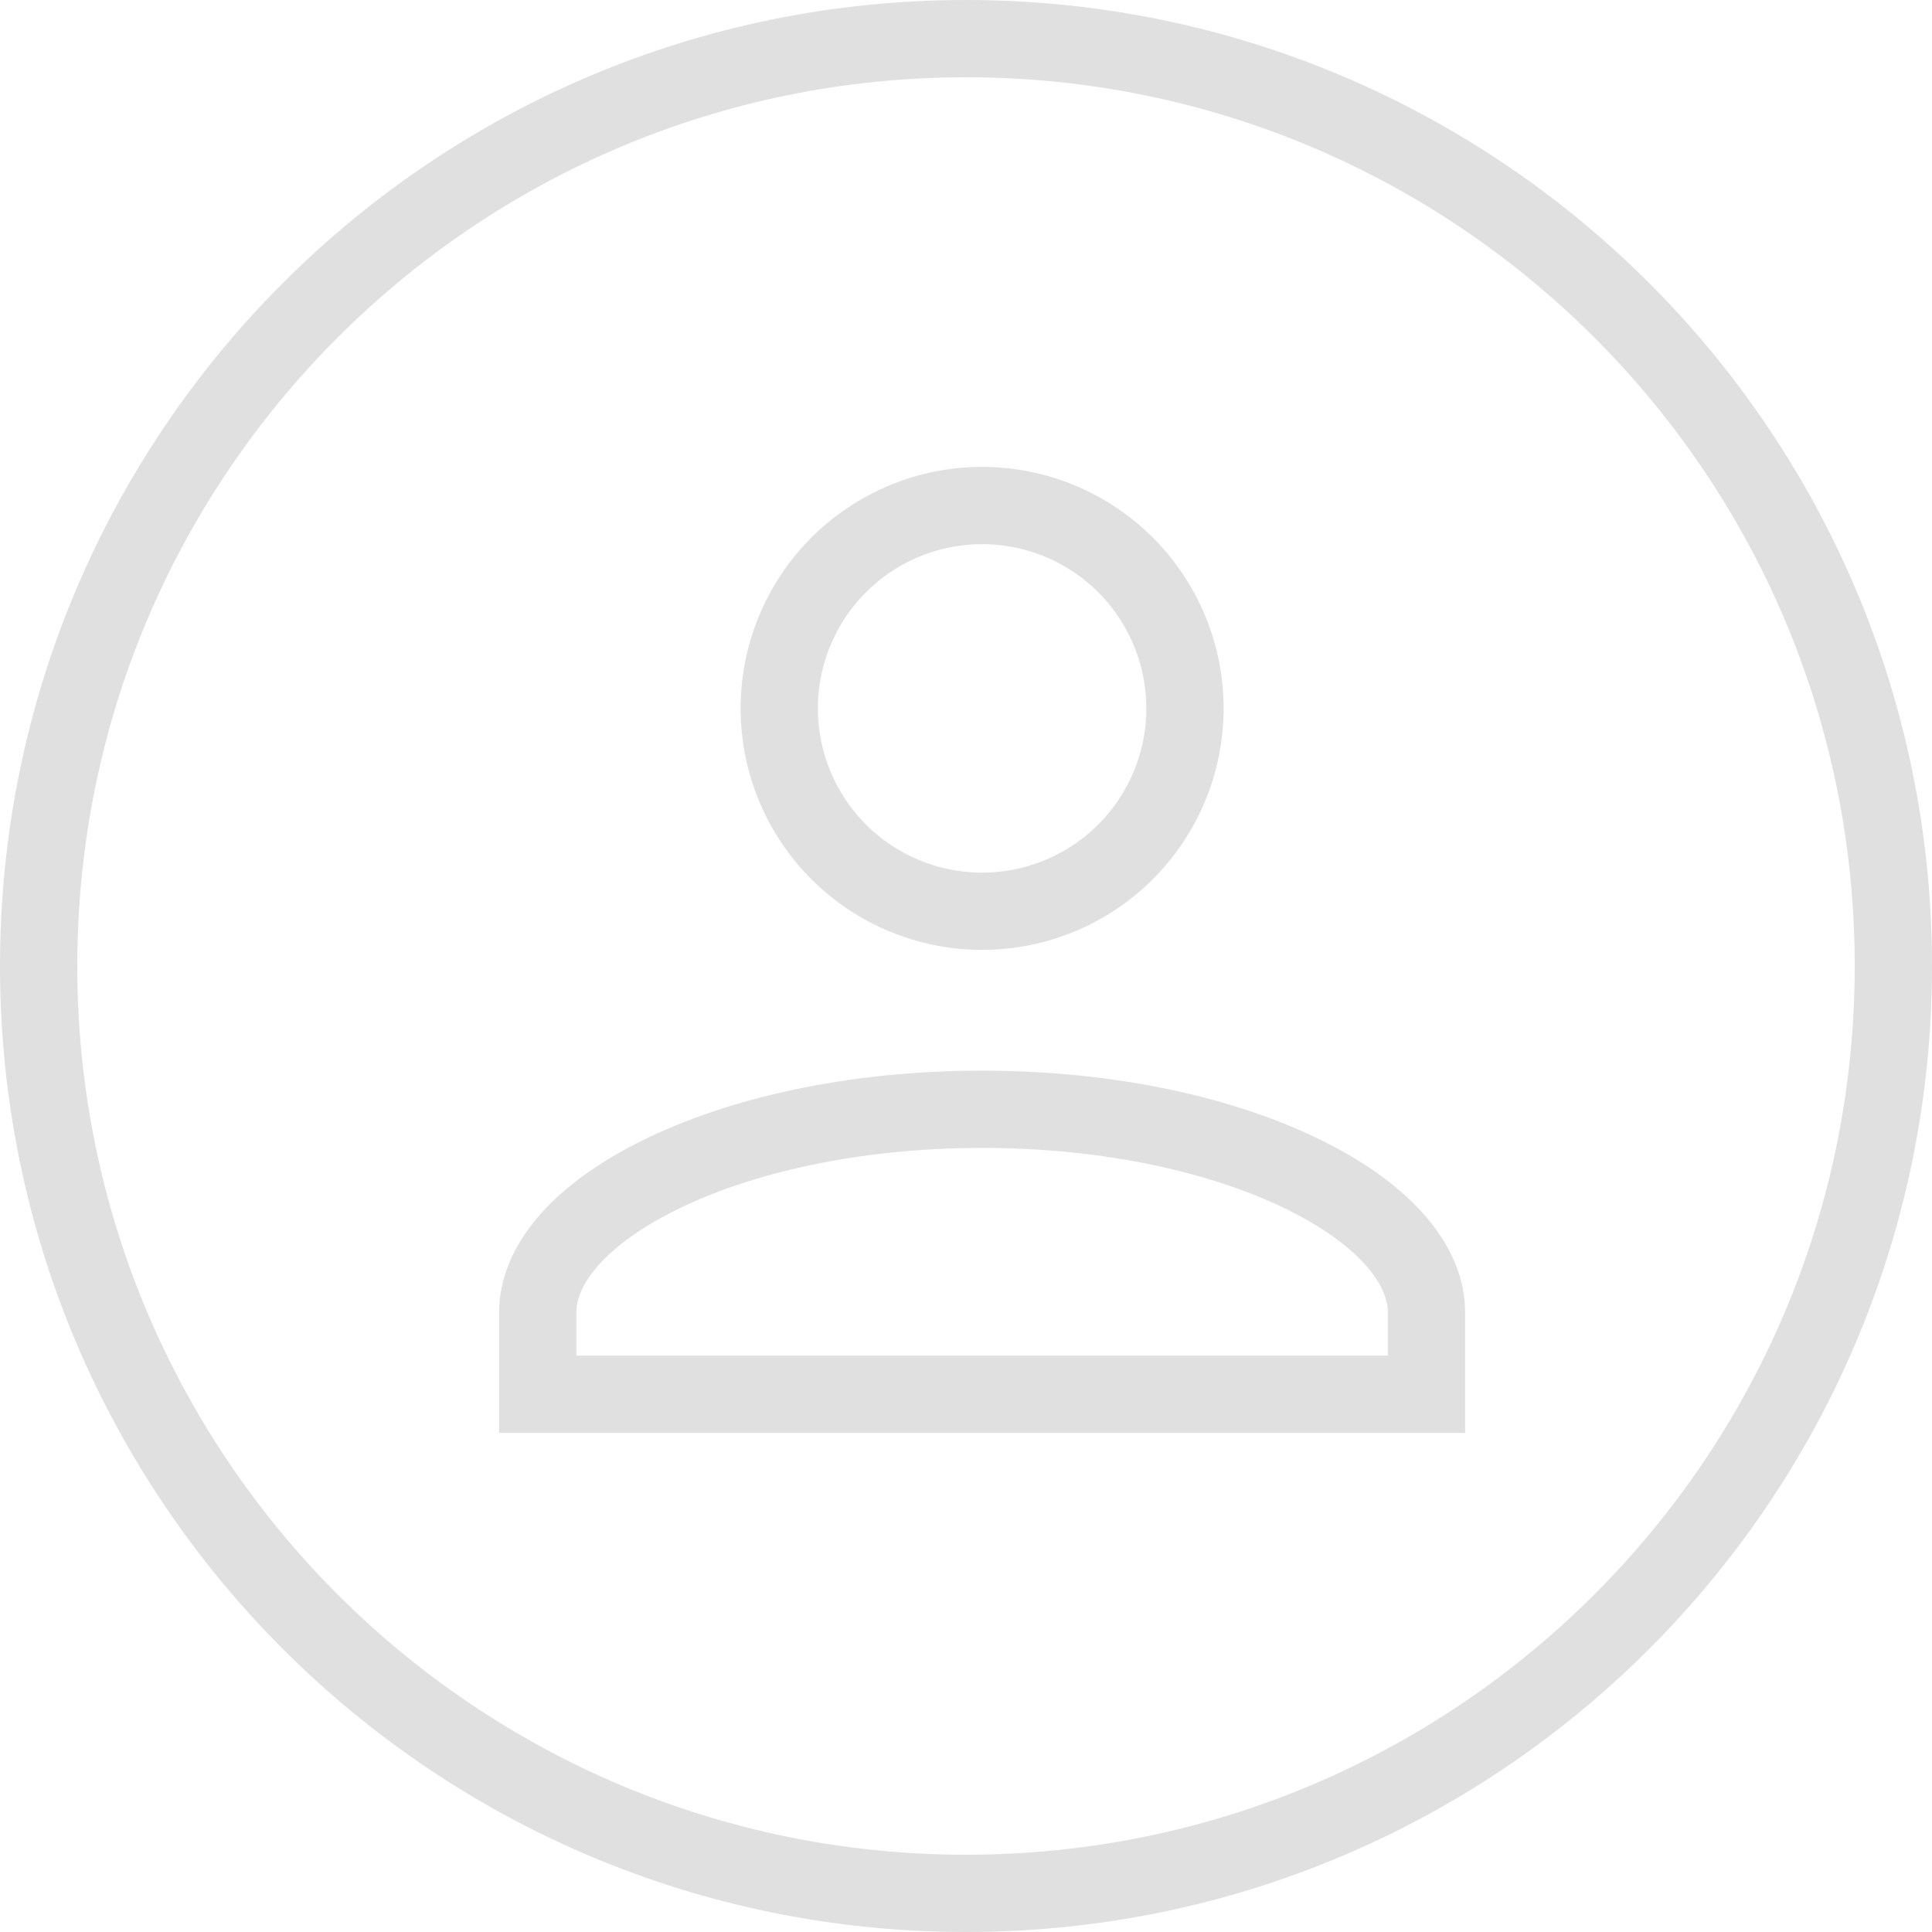
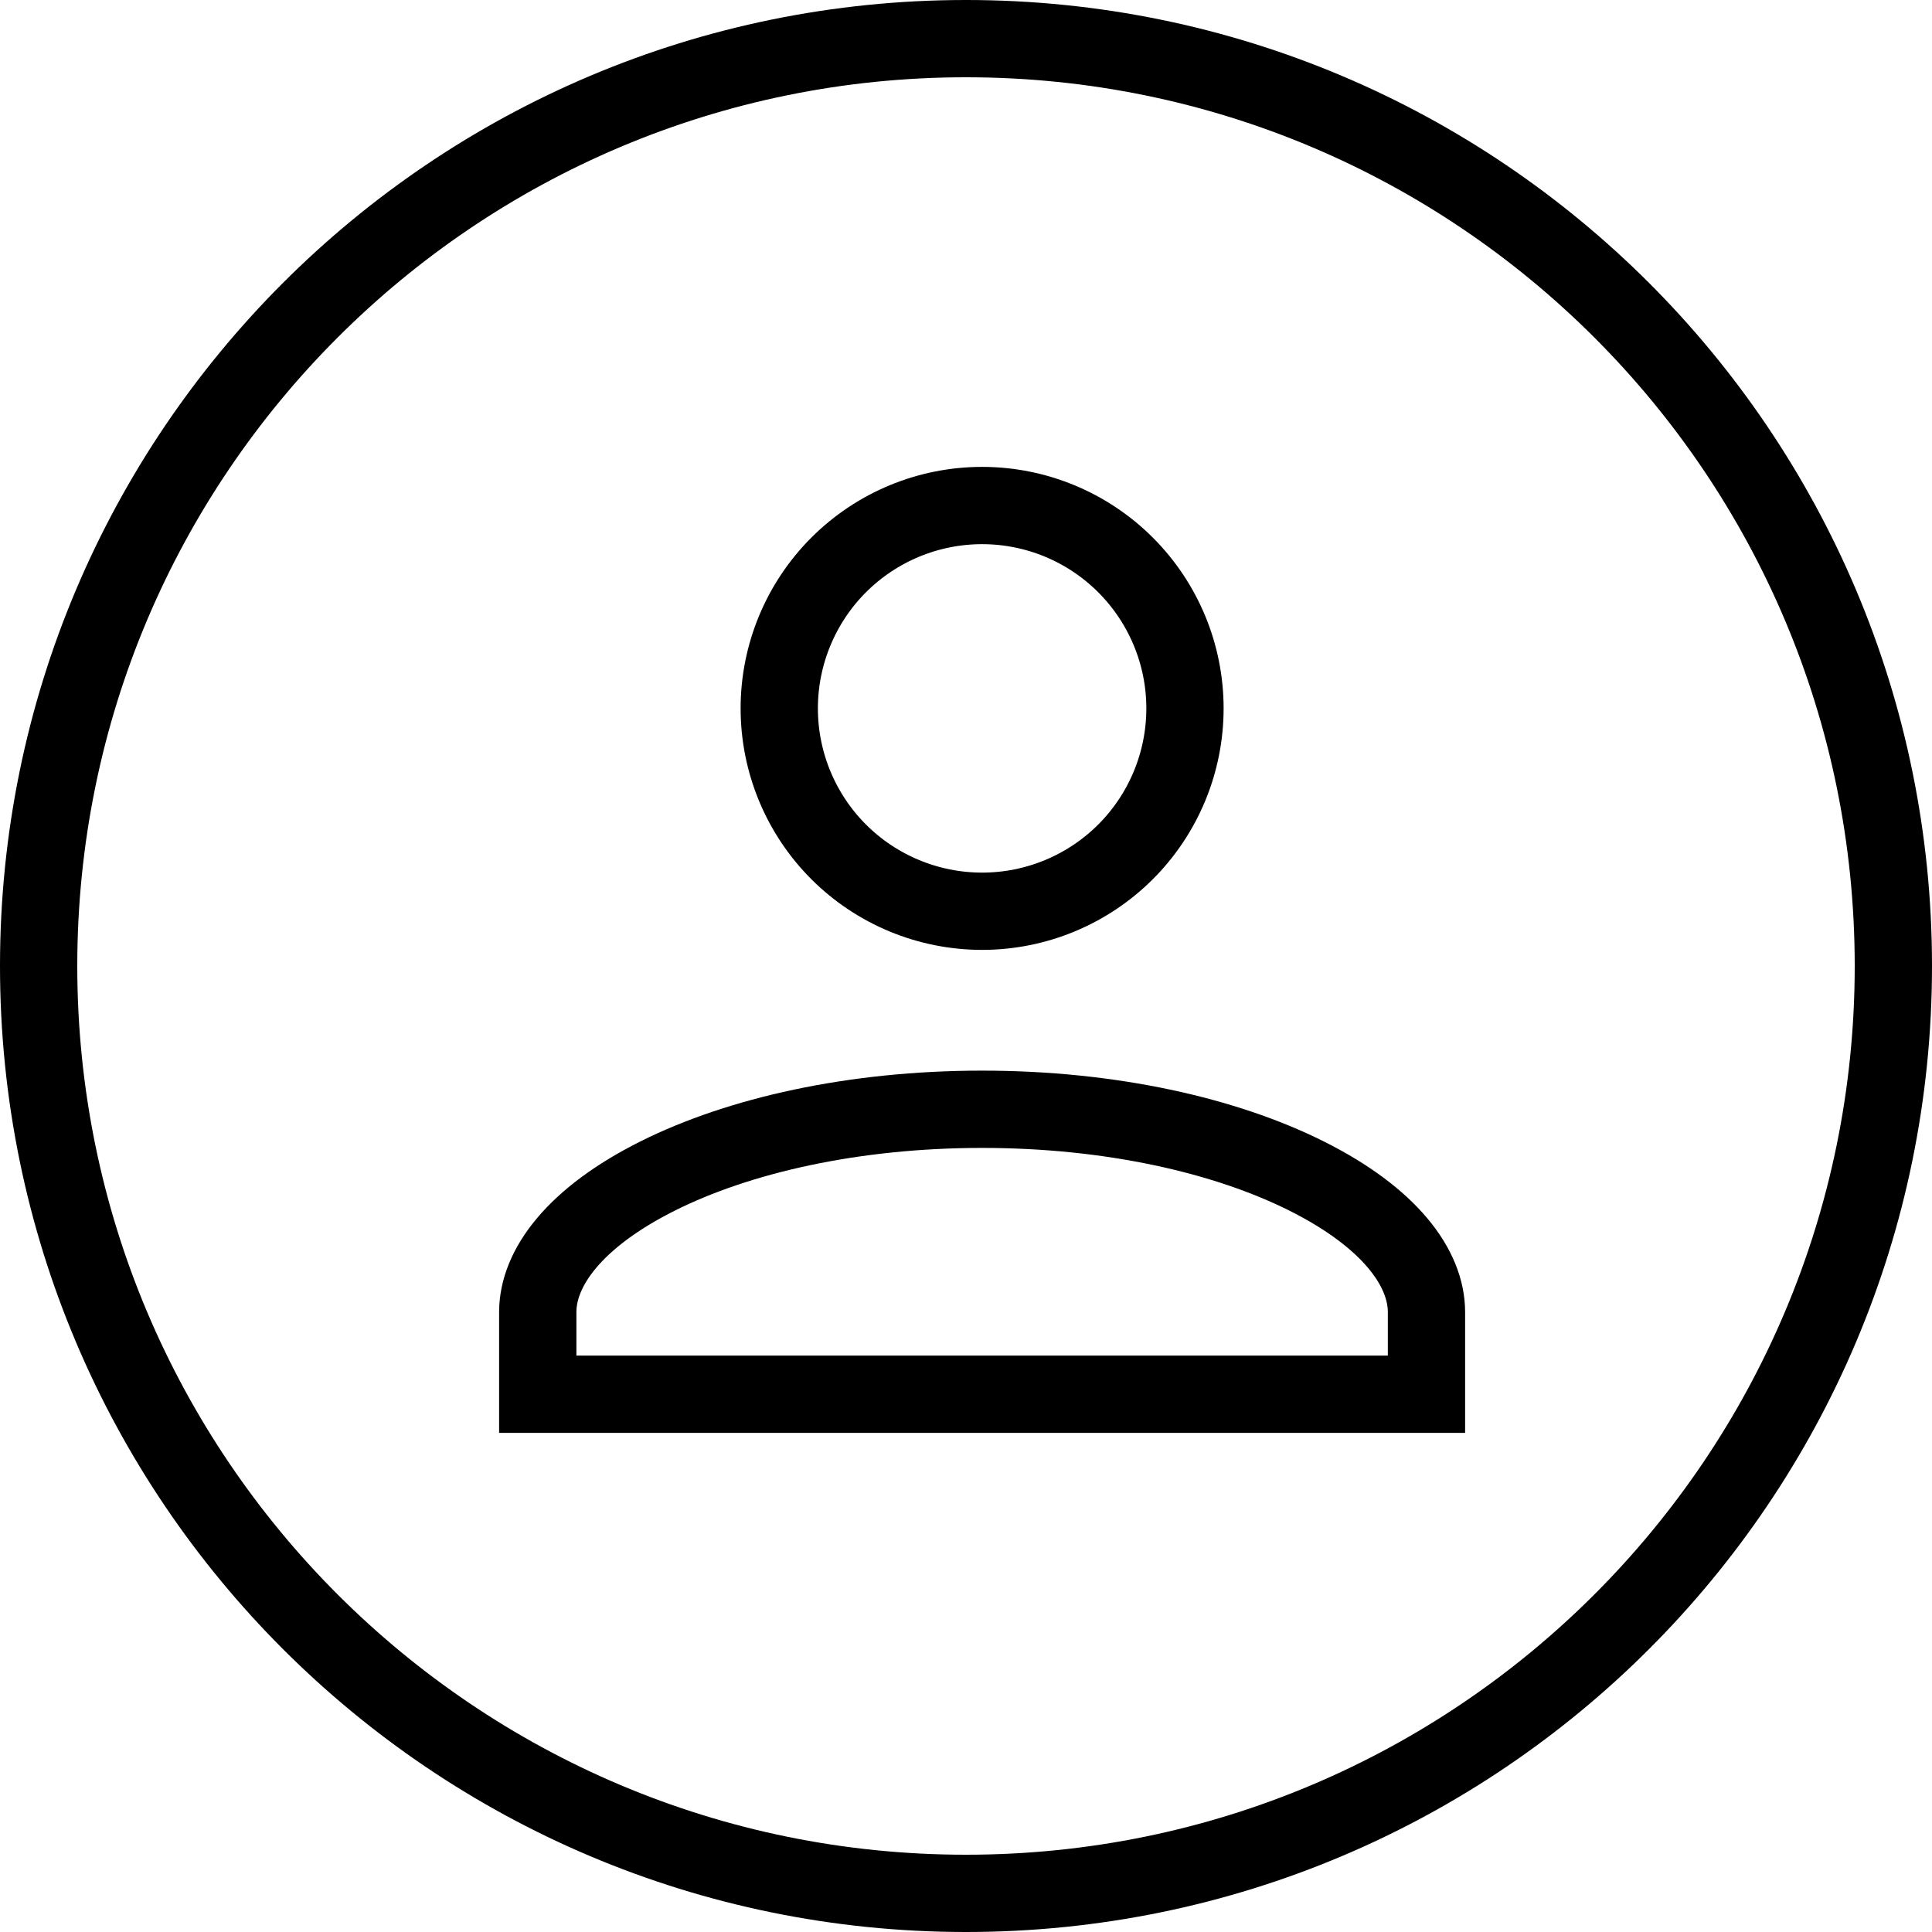
<svg xmlns="http://www.w3.org/2000/svg" width="50" height="50" viewBox="0 0 50 50" fill="none">
-   <circle cx="25" cy="25" r="24" stroke="#E0E0E0" stroke-width="2" />
-   <path d="M25.417 13.083C26.809 13.083 28.144 13.636 29.129 14.621C30.114 15.606 30.667 16.941 30.667 18.333C30.667 19.726 30.114 21.061 29.129 22.046C28.144 23.03 26.809 23.583 25.417 23.583C24.024 23.583 22.689 23.03 21.704 22.046C20.72 21.061 20.167 19.726 20.167 18.333C20.167 16.941 20.72 15.606 21.704 14.621C22.689 13.636 24.024 13.083 25.417 13.083ZM25.417 28.708C28.748 28.708 31.714 29.385 33.809 30.433C35.964 31.51 36.917 32.814 36.917 33.958V36.083H13.917V33.958C13.917 32.814 14.869 31.51 17.024 30.433C19.12 29.385 22.085 28.708 25.417 28.708Z" stroke="#E0E0E0" stroke-width="2" />
+   <circle cx="25" cy="25" r="24" stroke="black" stroke-width="2" />
+   <path d="M25.417 13.083C26.809 13.083 28.144 13.636 29.129 14.621C30.114 15.606 30.667 16.941 30.667 18.333C30.667 19.726 30.114 21.061 29.129 22.046C28.144 23.03 26.809 23.583 25.417 23.583C24.024 23.583 22.689 23.03 21.704 22.046C20.72 21.061 20.167 19.726 20.167 18.333C20.167 16.941 20.72 15.606 21.704 14.621C22.689 13.636 24.024 13.083 25.417 13.083ZM25.417 28.708C28.748 28.708 31.714 29.385 33.809 30.433C35.964 31.51 36.917 32.814 36.917 33.958V36.083H13.917V33.958C13.917 32.814 14.869 31.51 17.024 30.433C19.12 29.385 22.085 28.708 25.417 28.708Z" stroke="black" stroke-width="2" />
</svg>
